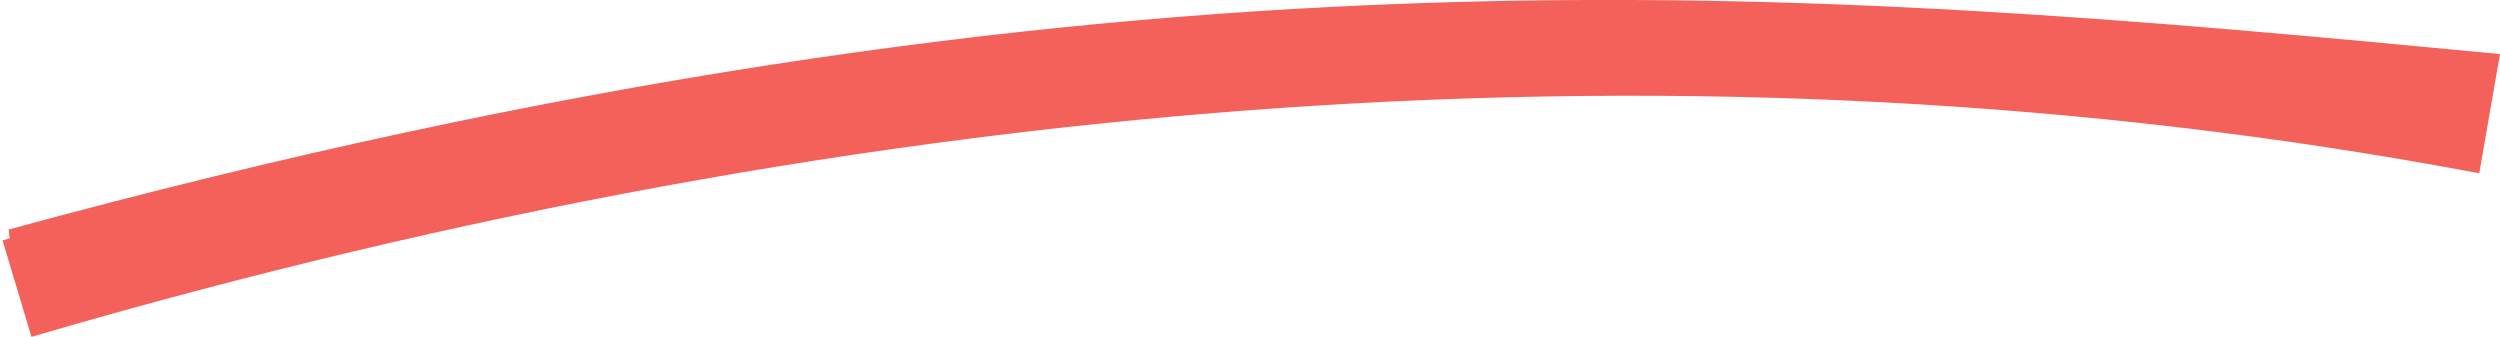
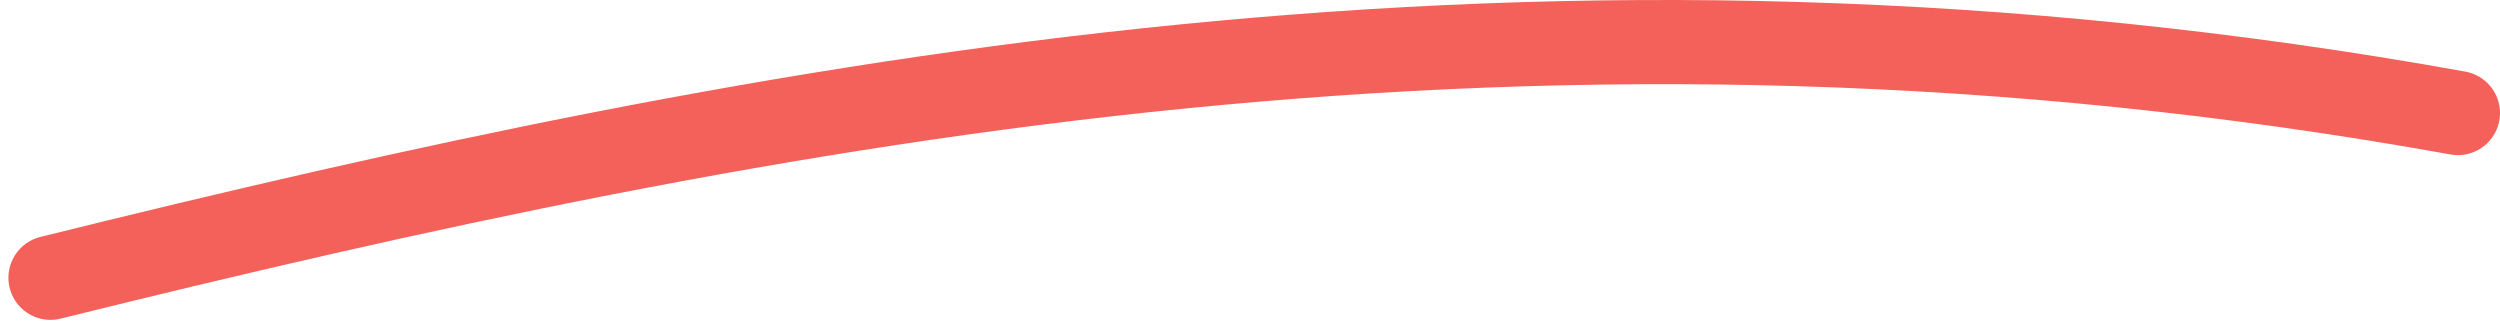
- <svg xmlns="http://www.w3.org/2000/svg" width="68.73mm" height="9.26mm" viewBox="0 0 68.73 9.26" version="1.1" id="svg8">
-   <defs id="defs2">
-     <pattern id="EMFhbasepattern" patternUnits="userSpaceOnUse" width="6" height="6" x="0" y="0" />
-   </defs>
-   <g id="layer1" transform="translate(-87.09781,-141.2432)">
-     <path style="fill:#f3615a;fill-opacity:1;stroke:#f3615a;stroke-width:0.479px;stroke-linecap:butt;stroke-linejoin:miter;stroke-opacity:1" d="m 87.398,147.785 0.726,2.421 c 22.887,-6.669 45.703,-8.446 66.939,-4.479 l 0.484,-2.784 c -18.788,-1.784 -37.693,-3.466 -68.15,4.842 z" id="path846" />
-   </g>
+ <svg xmlns="http://www.w3.org/2000/svg" width="297" height="39" fill="none">
+   <path d="M6 33C92.005 11.703 183.47-6.141 292 13.429" stroke="#F3615A" stroke-width="10" stroke-linecap="round" />
</svg>
